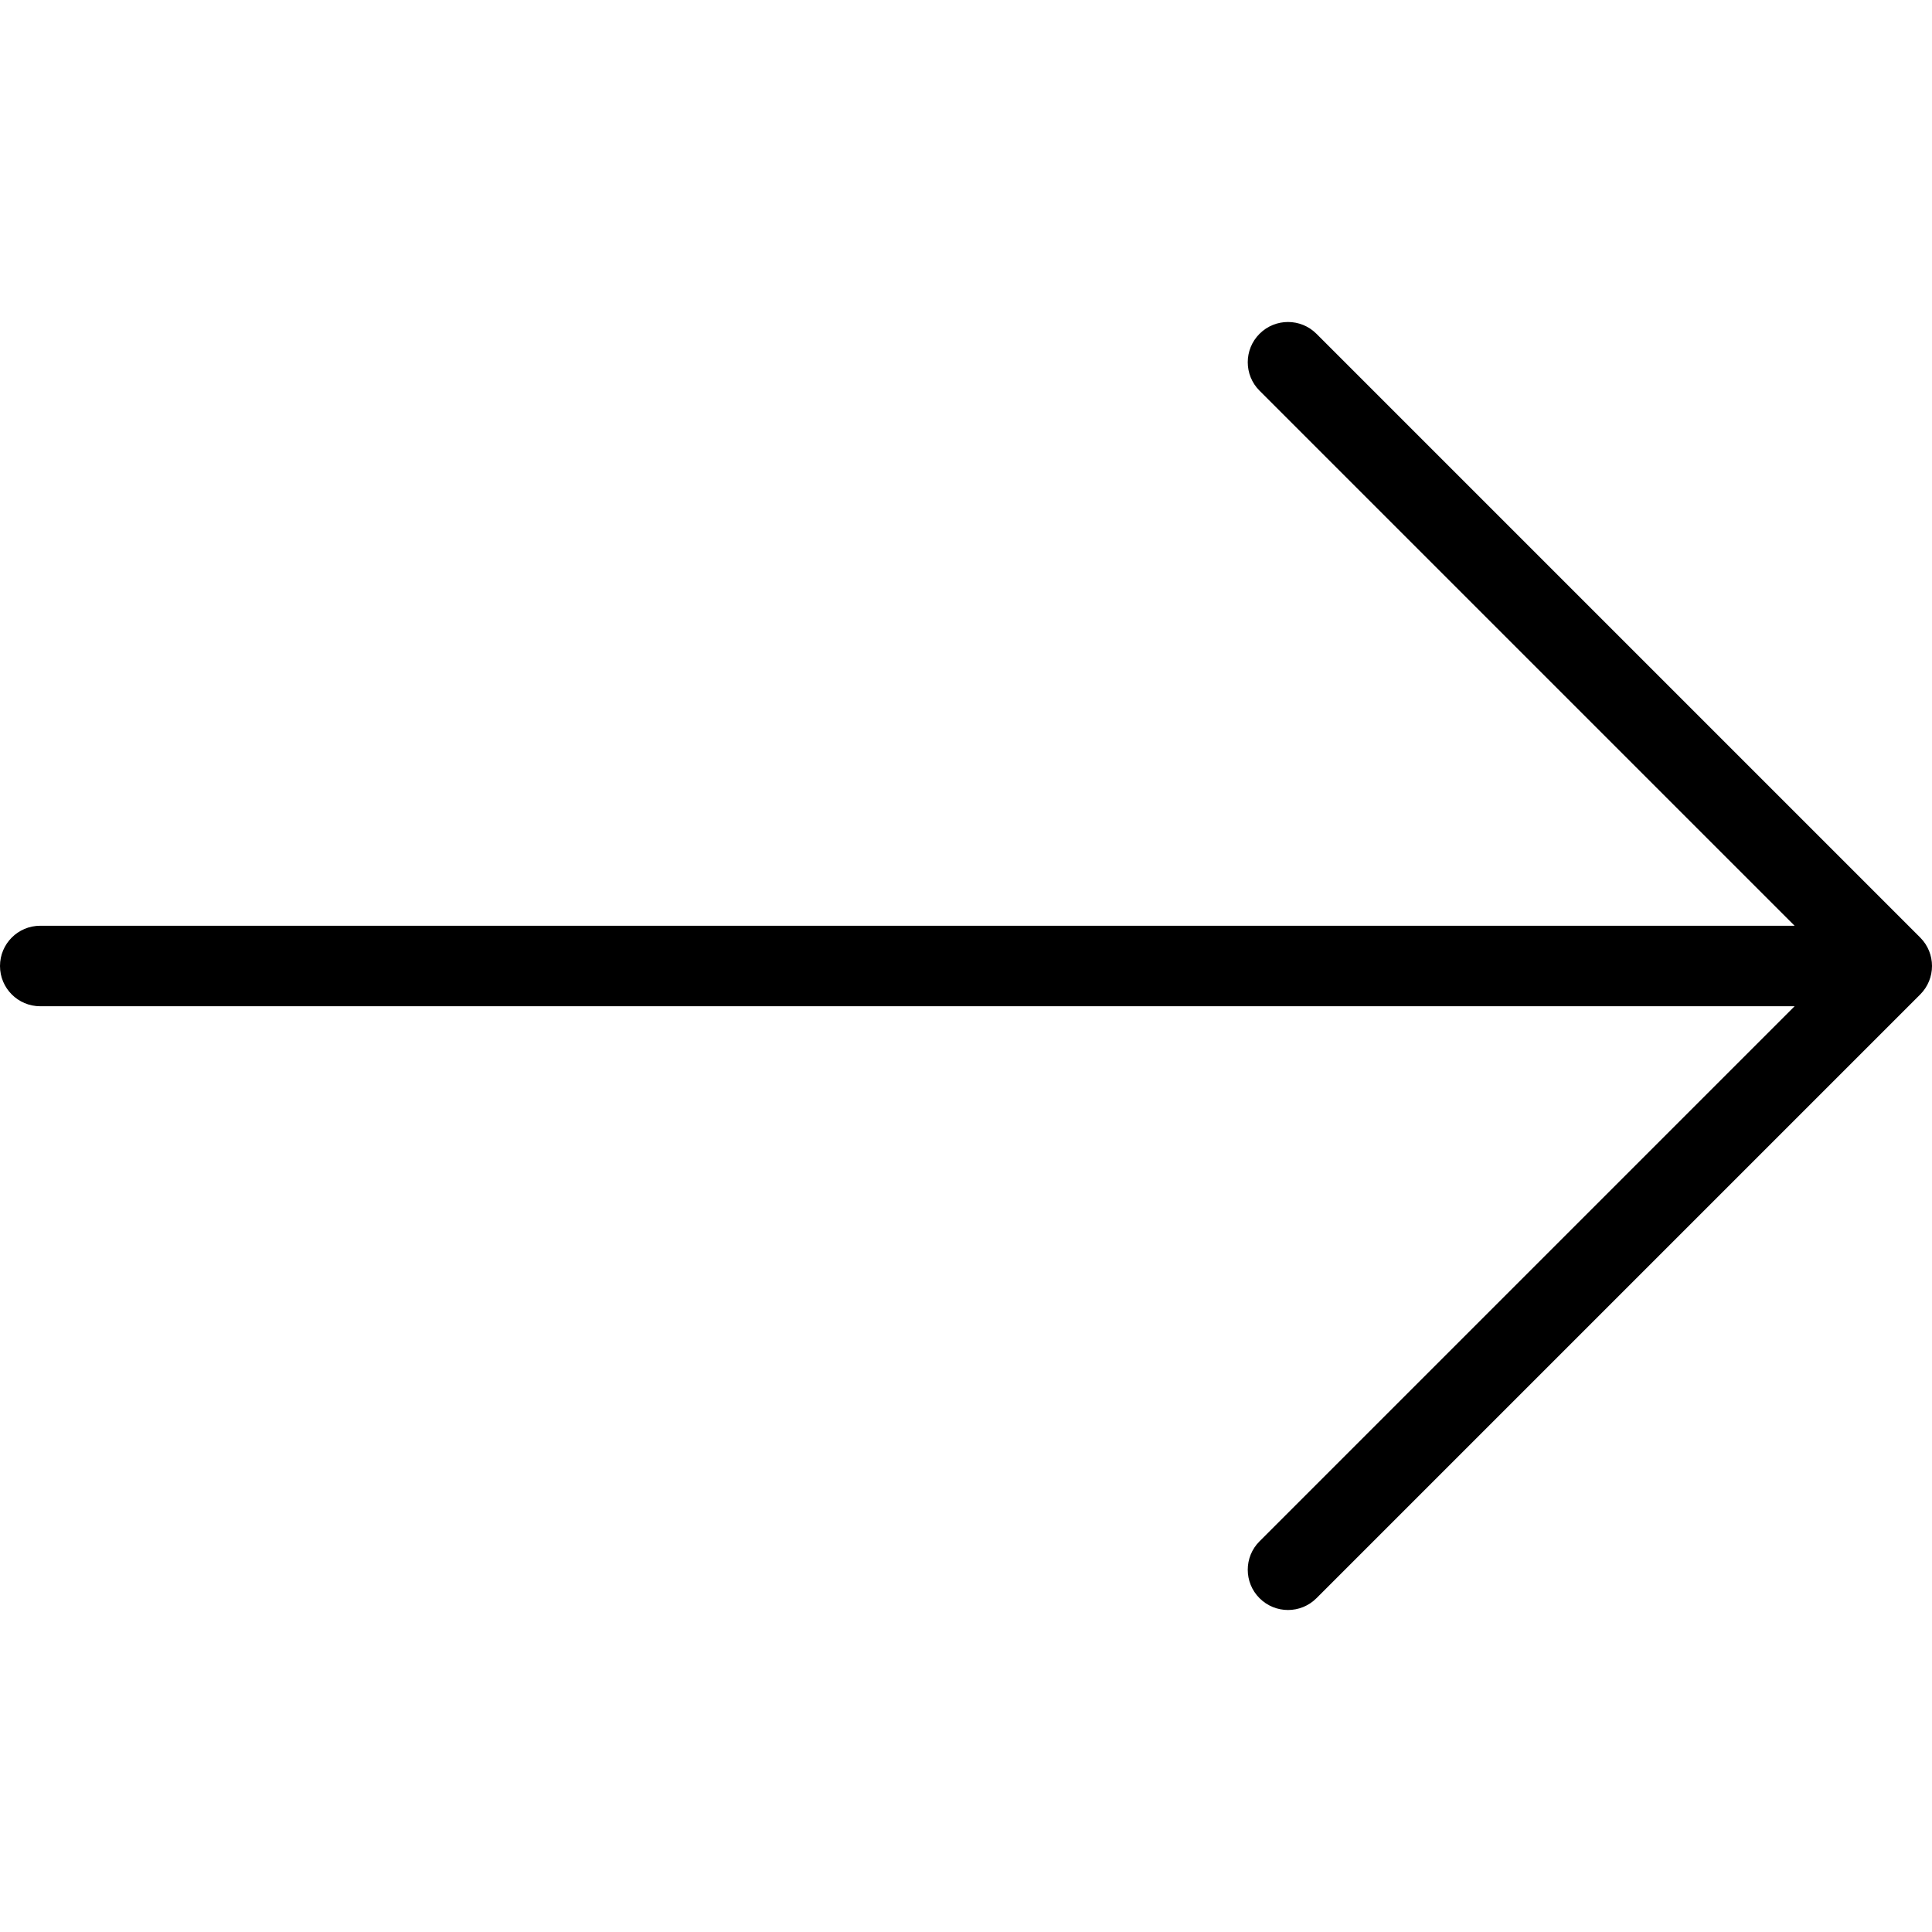
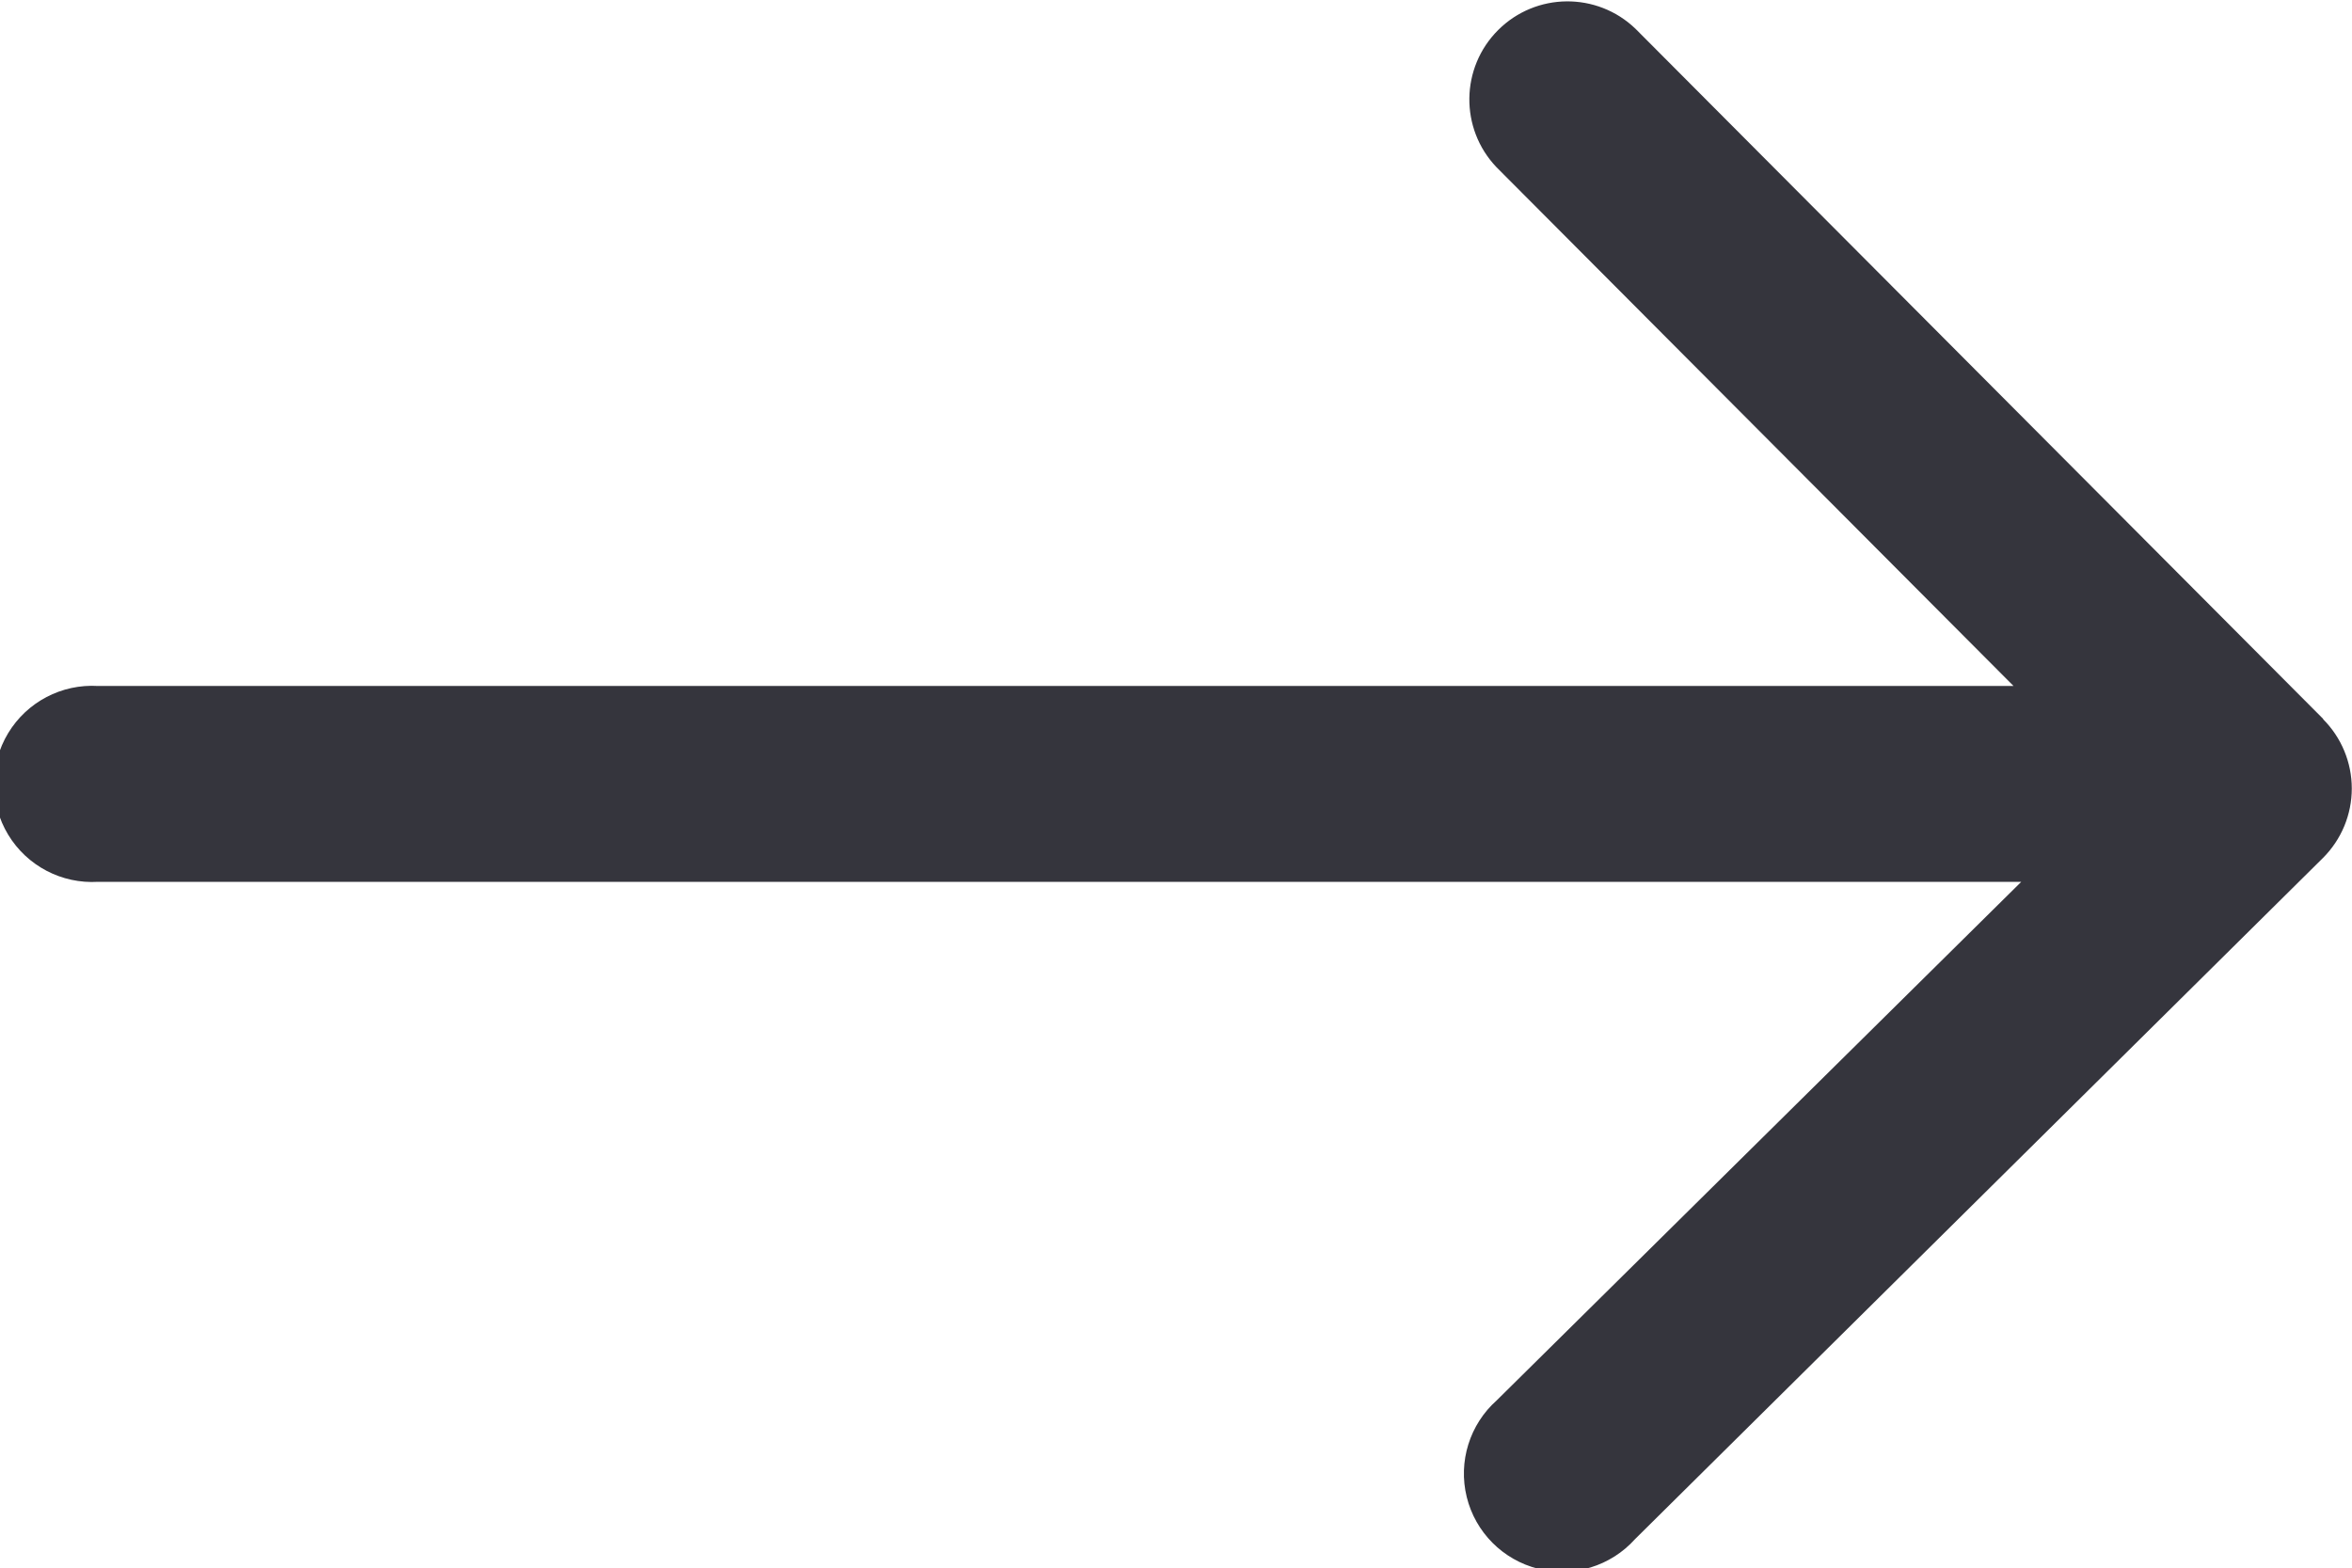
- <svg xmlns="http://www.w3.org/2000/svg" version="1.1" id="Layer_1" x="0px" y="0px" viewBox="0 0 512 512" style="enable-background:new 0 0 512 512;" xml:space="preserve">
-   <g>
-     <g>
-       <path d="M508.875,248.458l-160-160c-4.167-4.167-10.917-4.167-15.083,0c-4.167,4.167-4.167,10.917,0,15.083l141.792,141.792    H10.667C4.771,245.333,0,250.104,0,256s4.771,10.667,10.667,10.667h464.917L333.792,408.458c-4.167,4.167-4.167,10.917,0,15.083    c2.083,2.083,4.813,3.125,7.542,3.125c2.729,0,5.458-1.042,7.542-3.125l160-160C513.042,259.375,513.042,252.625,508.875,248.458z    " />
+ <svg xmlns="http://www.w3.org/2000/svg" viewBox="0 0 64 42.67">
+   <defs>
+     <style>.cls-1{fill:#35353d;}</style>
+   </defs>
+   <g id="Layer_2" data-name="Layer 2">
+     <g id="Layer_1-2" data-name="Layer 1">
+       <path class="cls-1" d="M63.22,19.57,44.5.78a2.67,2.67,0,0,0-3.78,3.77L54.79,18.67H2.67a2.67,2.67,0,1,0,0,5.33H55L40.73,38.11a2.67,2.67,0,1,0,3.76,3.78L63.21,23.35a2.67,2.67,0,0,0,0-3.78Z" />
    </g>
  </g>
-   <g>
- </g>
-   <g>
- </g>
-   <g>
- </g>
-   <g>
- </g>
-   <g>
- </g>
-   <g>
- </g>
-   <g>
- </g>
-   <g>
- </g>
-   <g>
- </g>
-   <g>
- </g>
-   <g>
- </g>
-   <g>
- </g>
-   <g>
- </g>
-   <g>
- </g>
-   <g>
- </g>
</svg>
